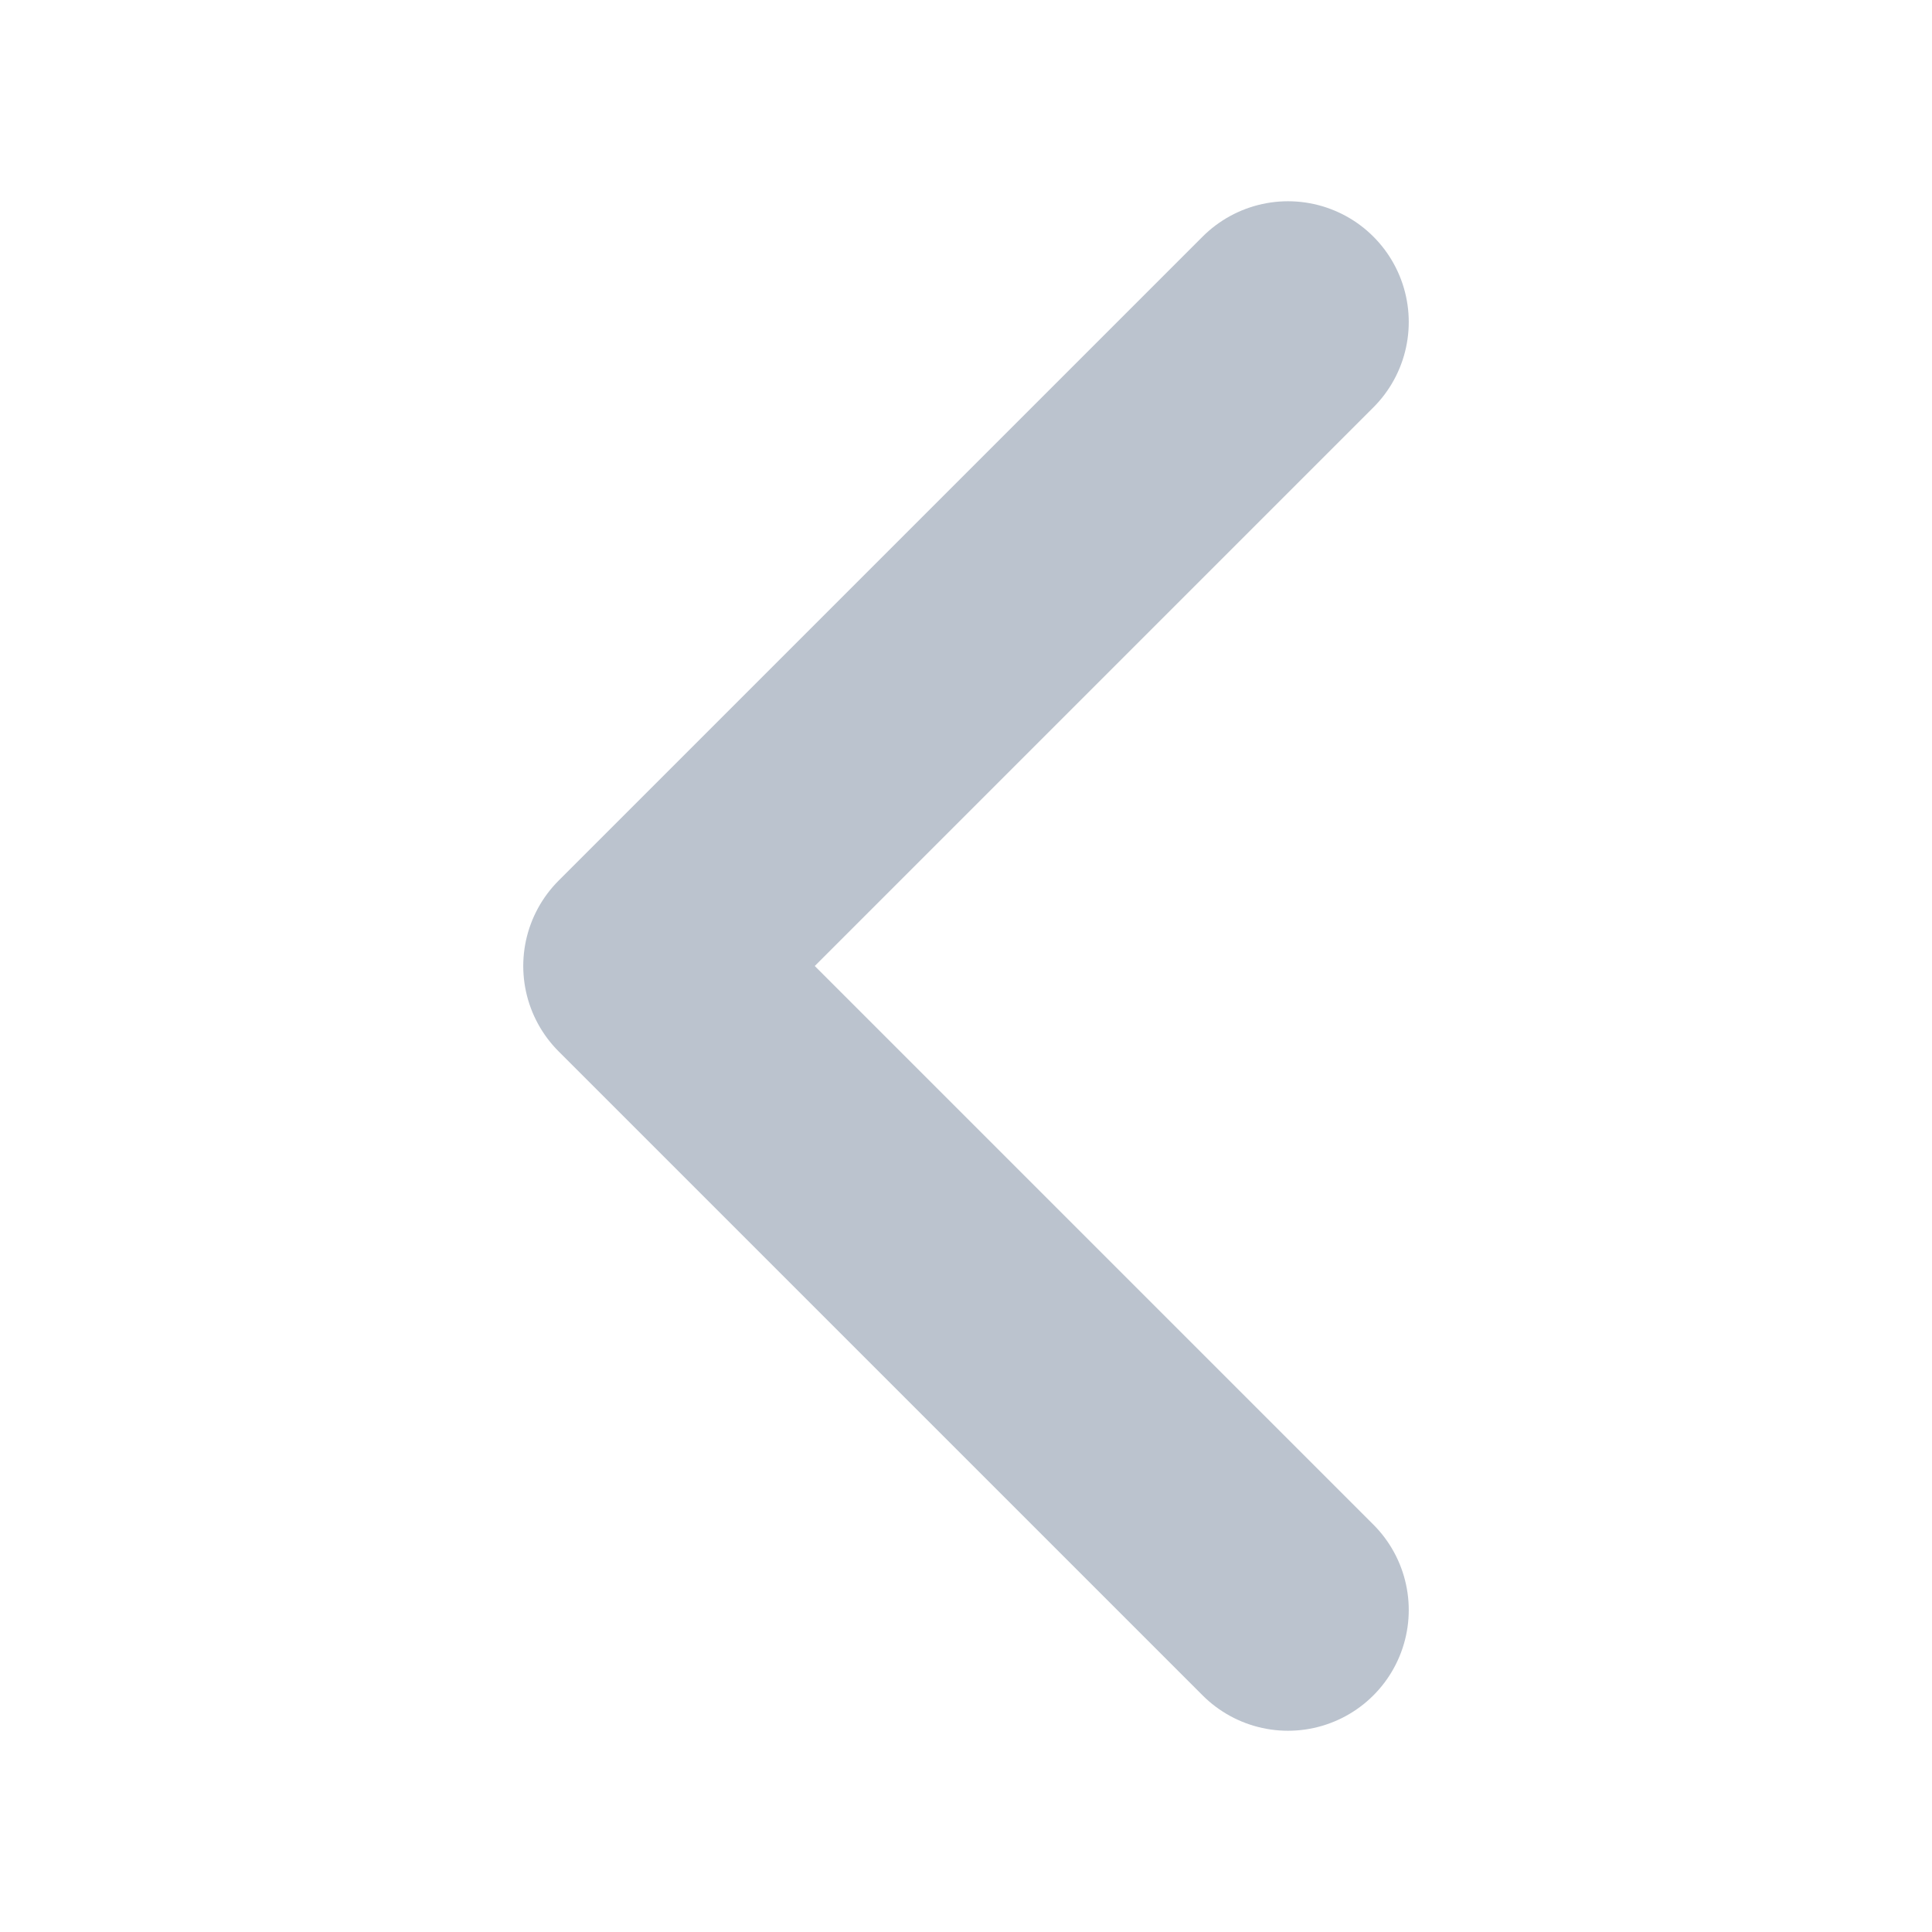
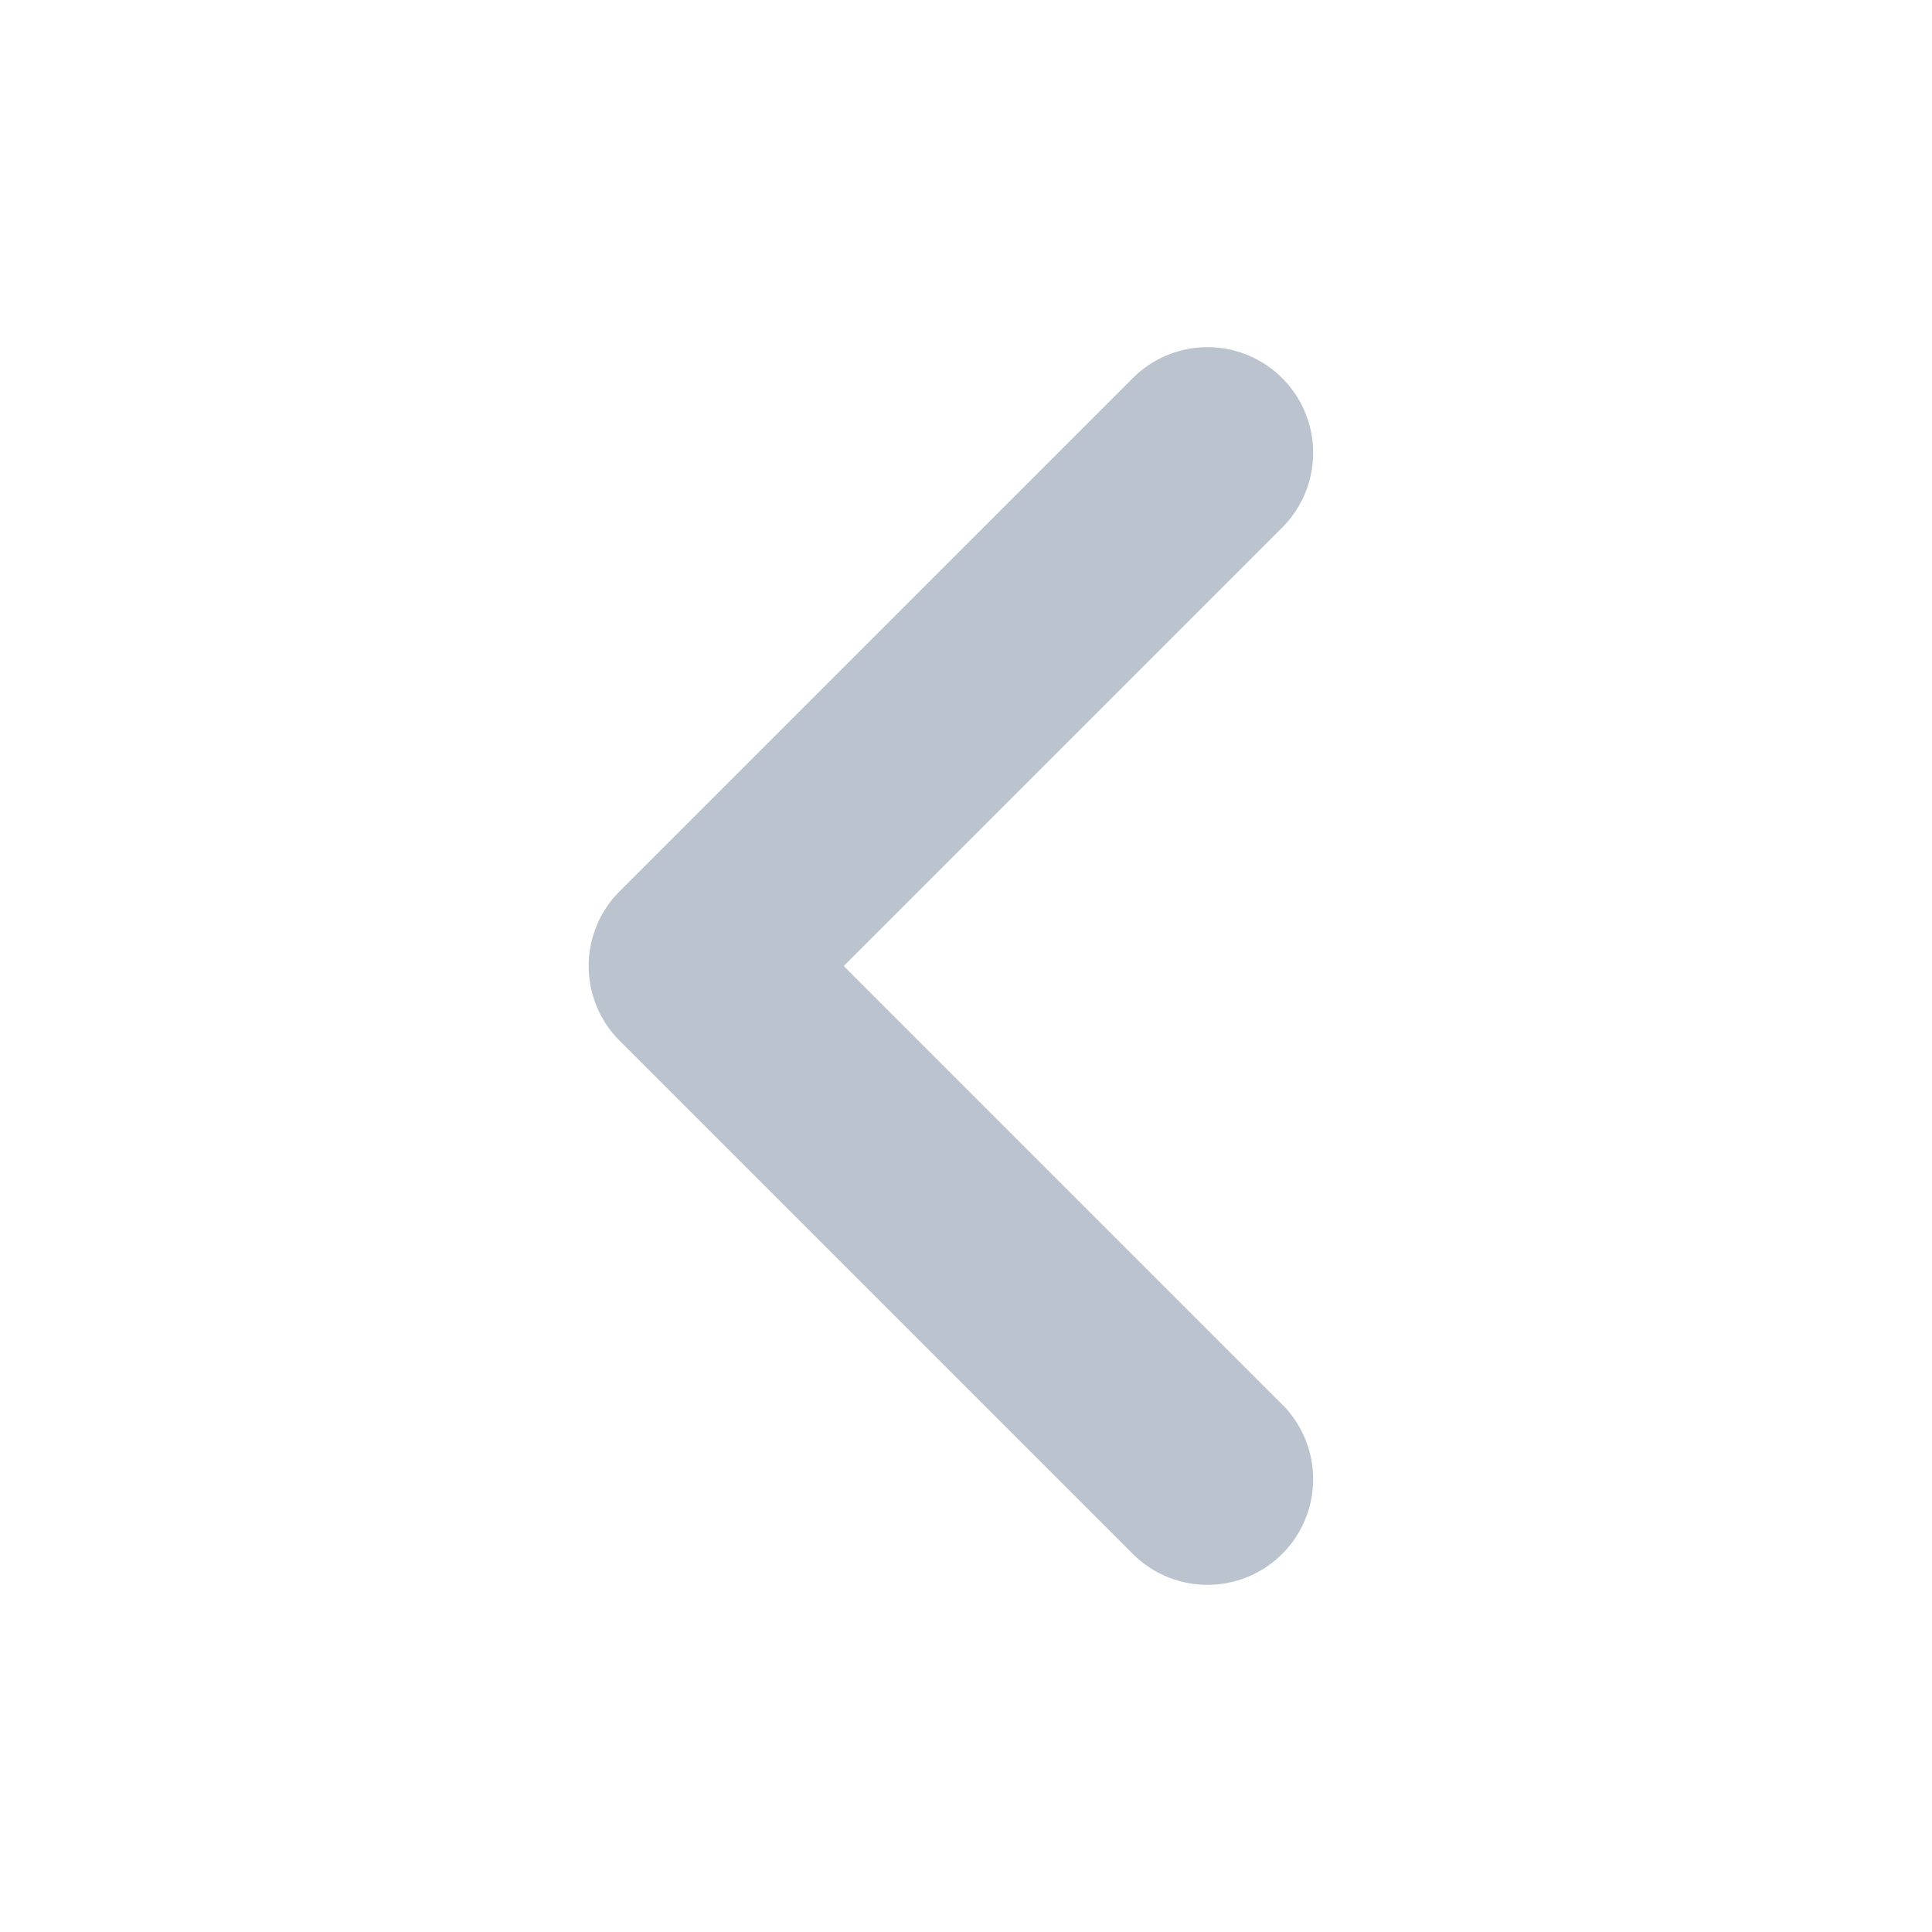
- <svg xmlns="http://www.w3.org/2000/svg" width="12" height="12" viewBox="0 0 12 12">
-   <path d="M8 2 4 6l4 4" fill="none" stroke="#bbc3ce" stroke-width="1.5" stroke-linecap="round" stroke-linejoin="round" />
+ <svg xmlns="http://www.w3.org/2000/svg" width="16" height="16" viewBox="0 0 16 16">
+   <path d="M10 3.75 5.75 8 10 12.25" fill="none" stroke="#bbc3ce" stroke-width="1.75" stroke-linecap="round" stroke-linejoin="round" />
</svg>
